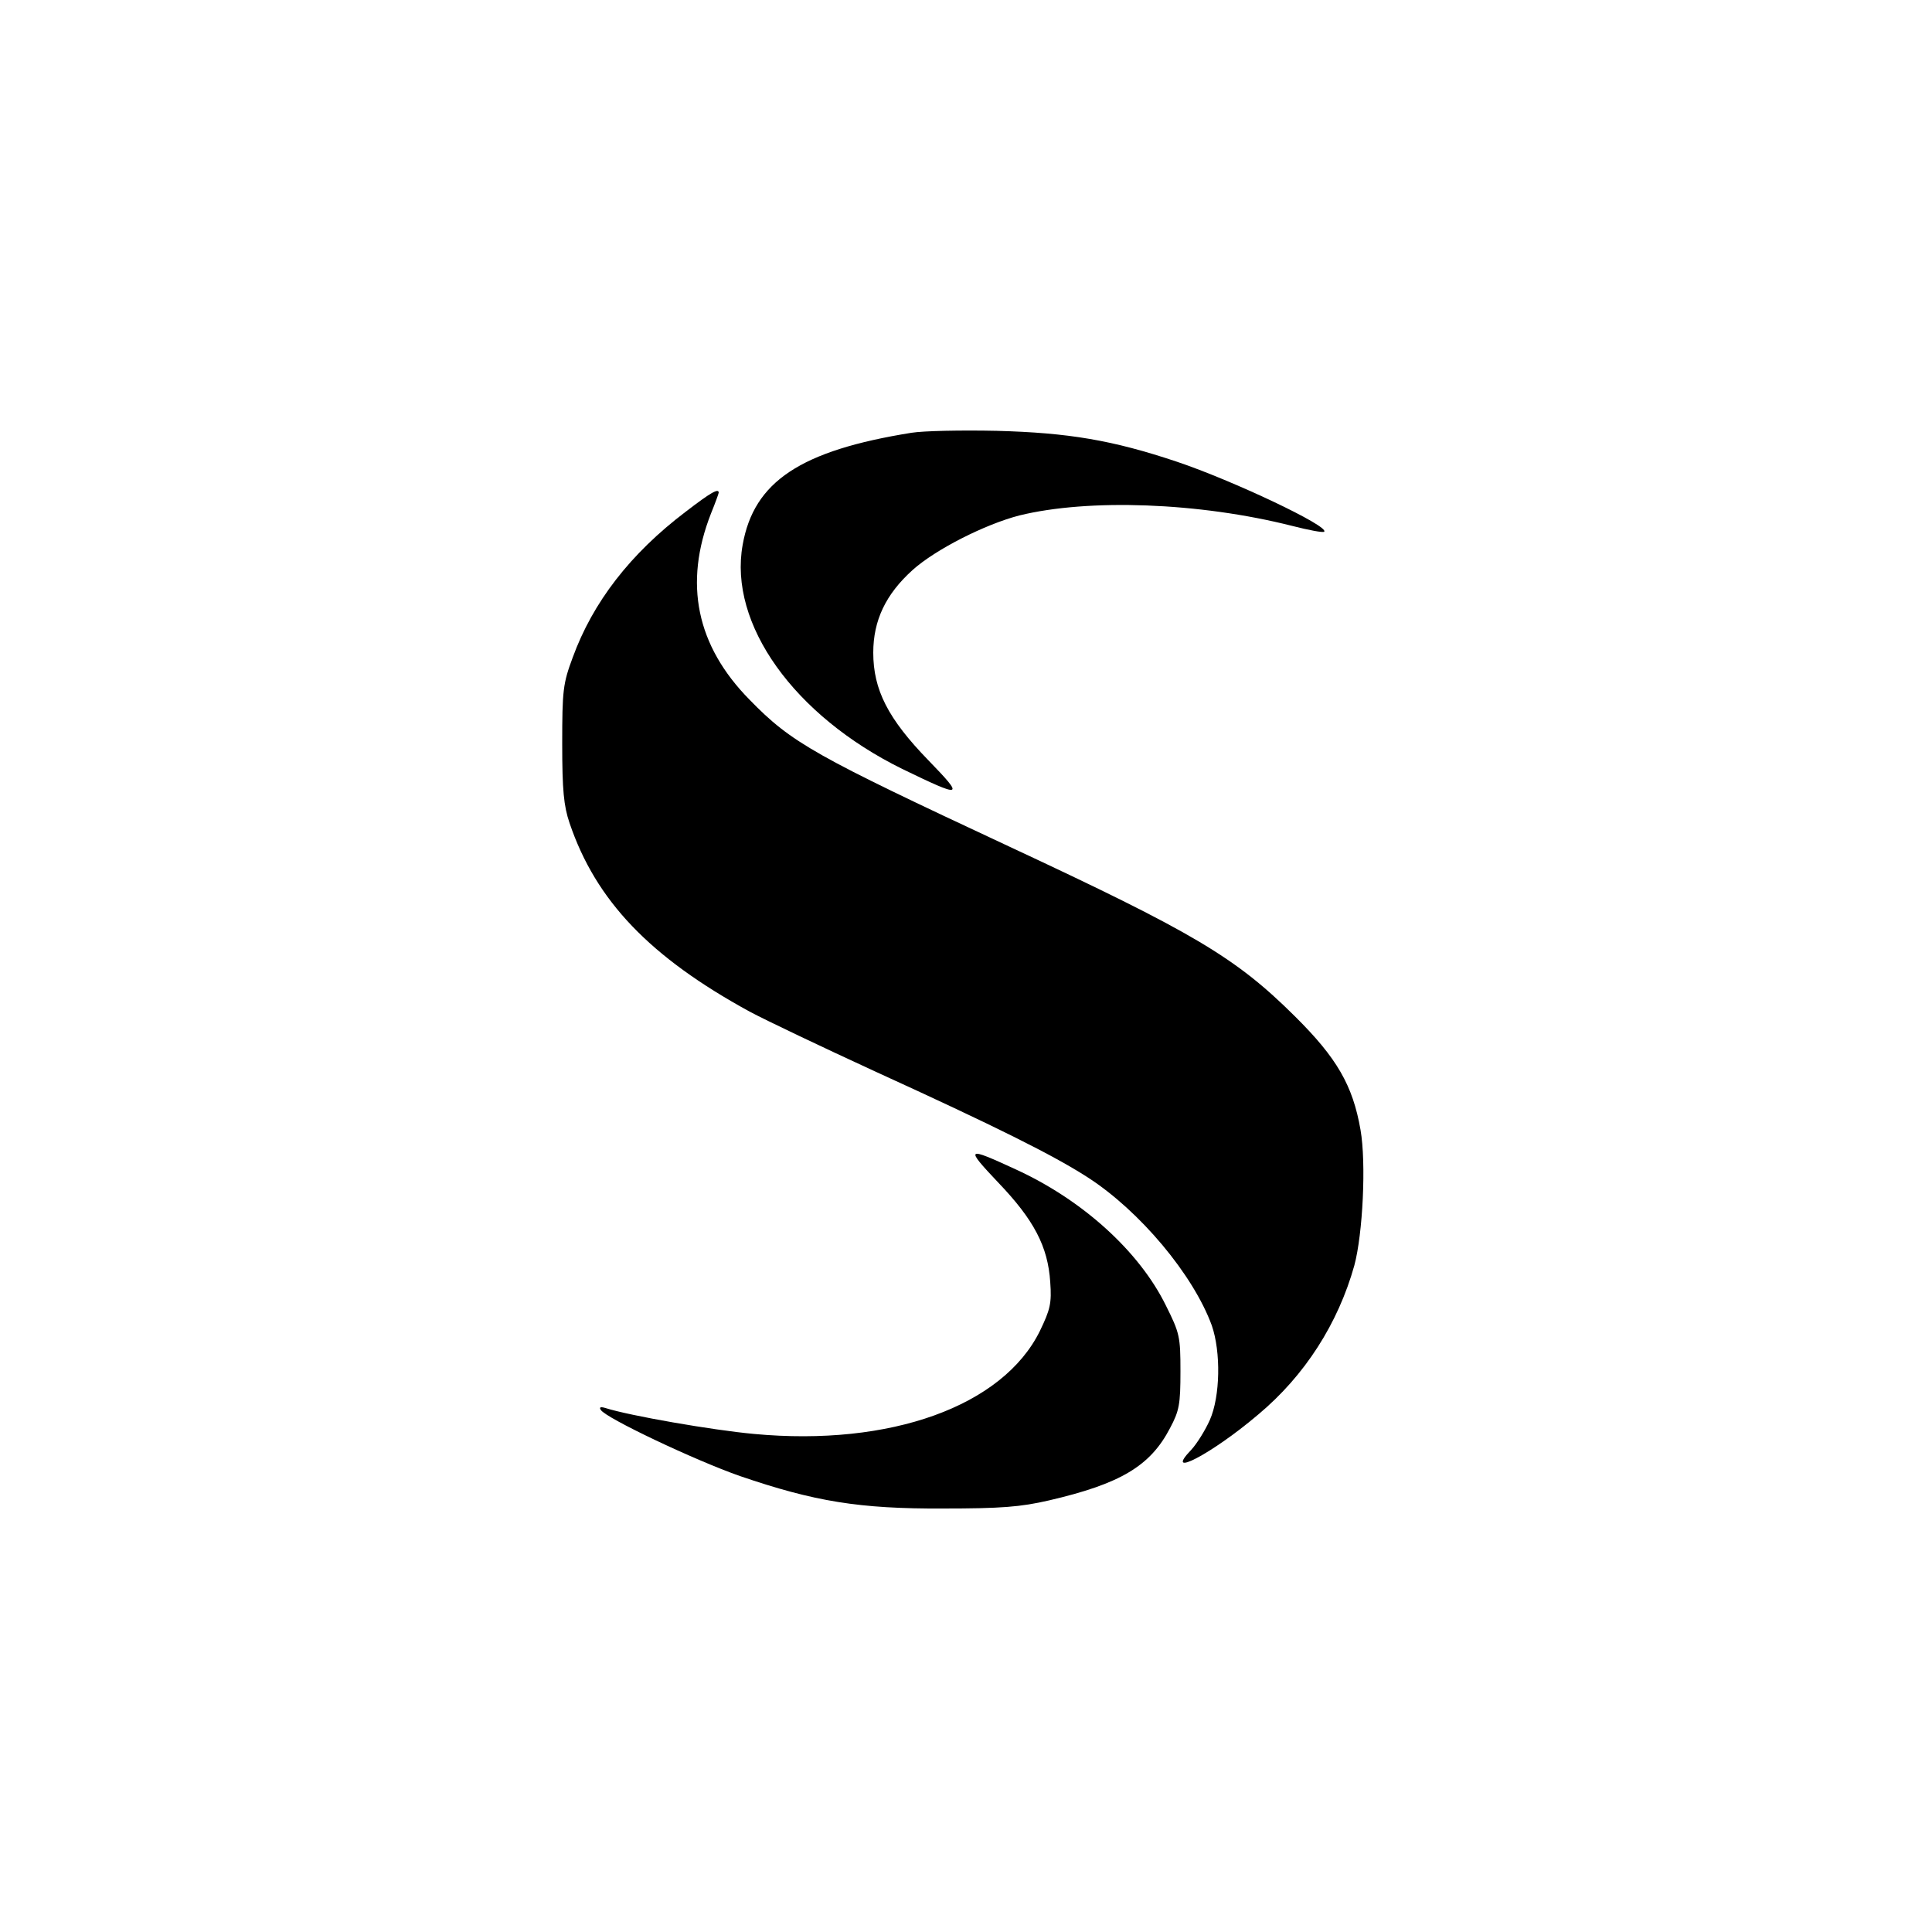
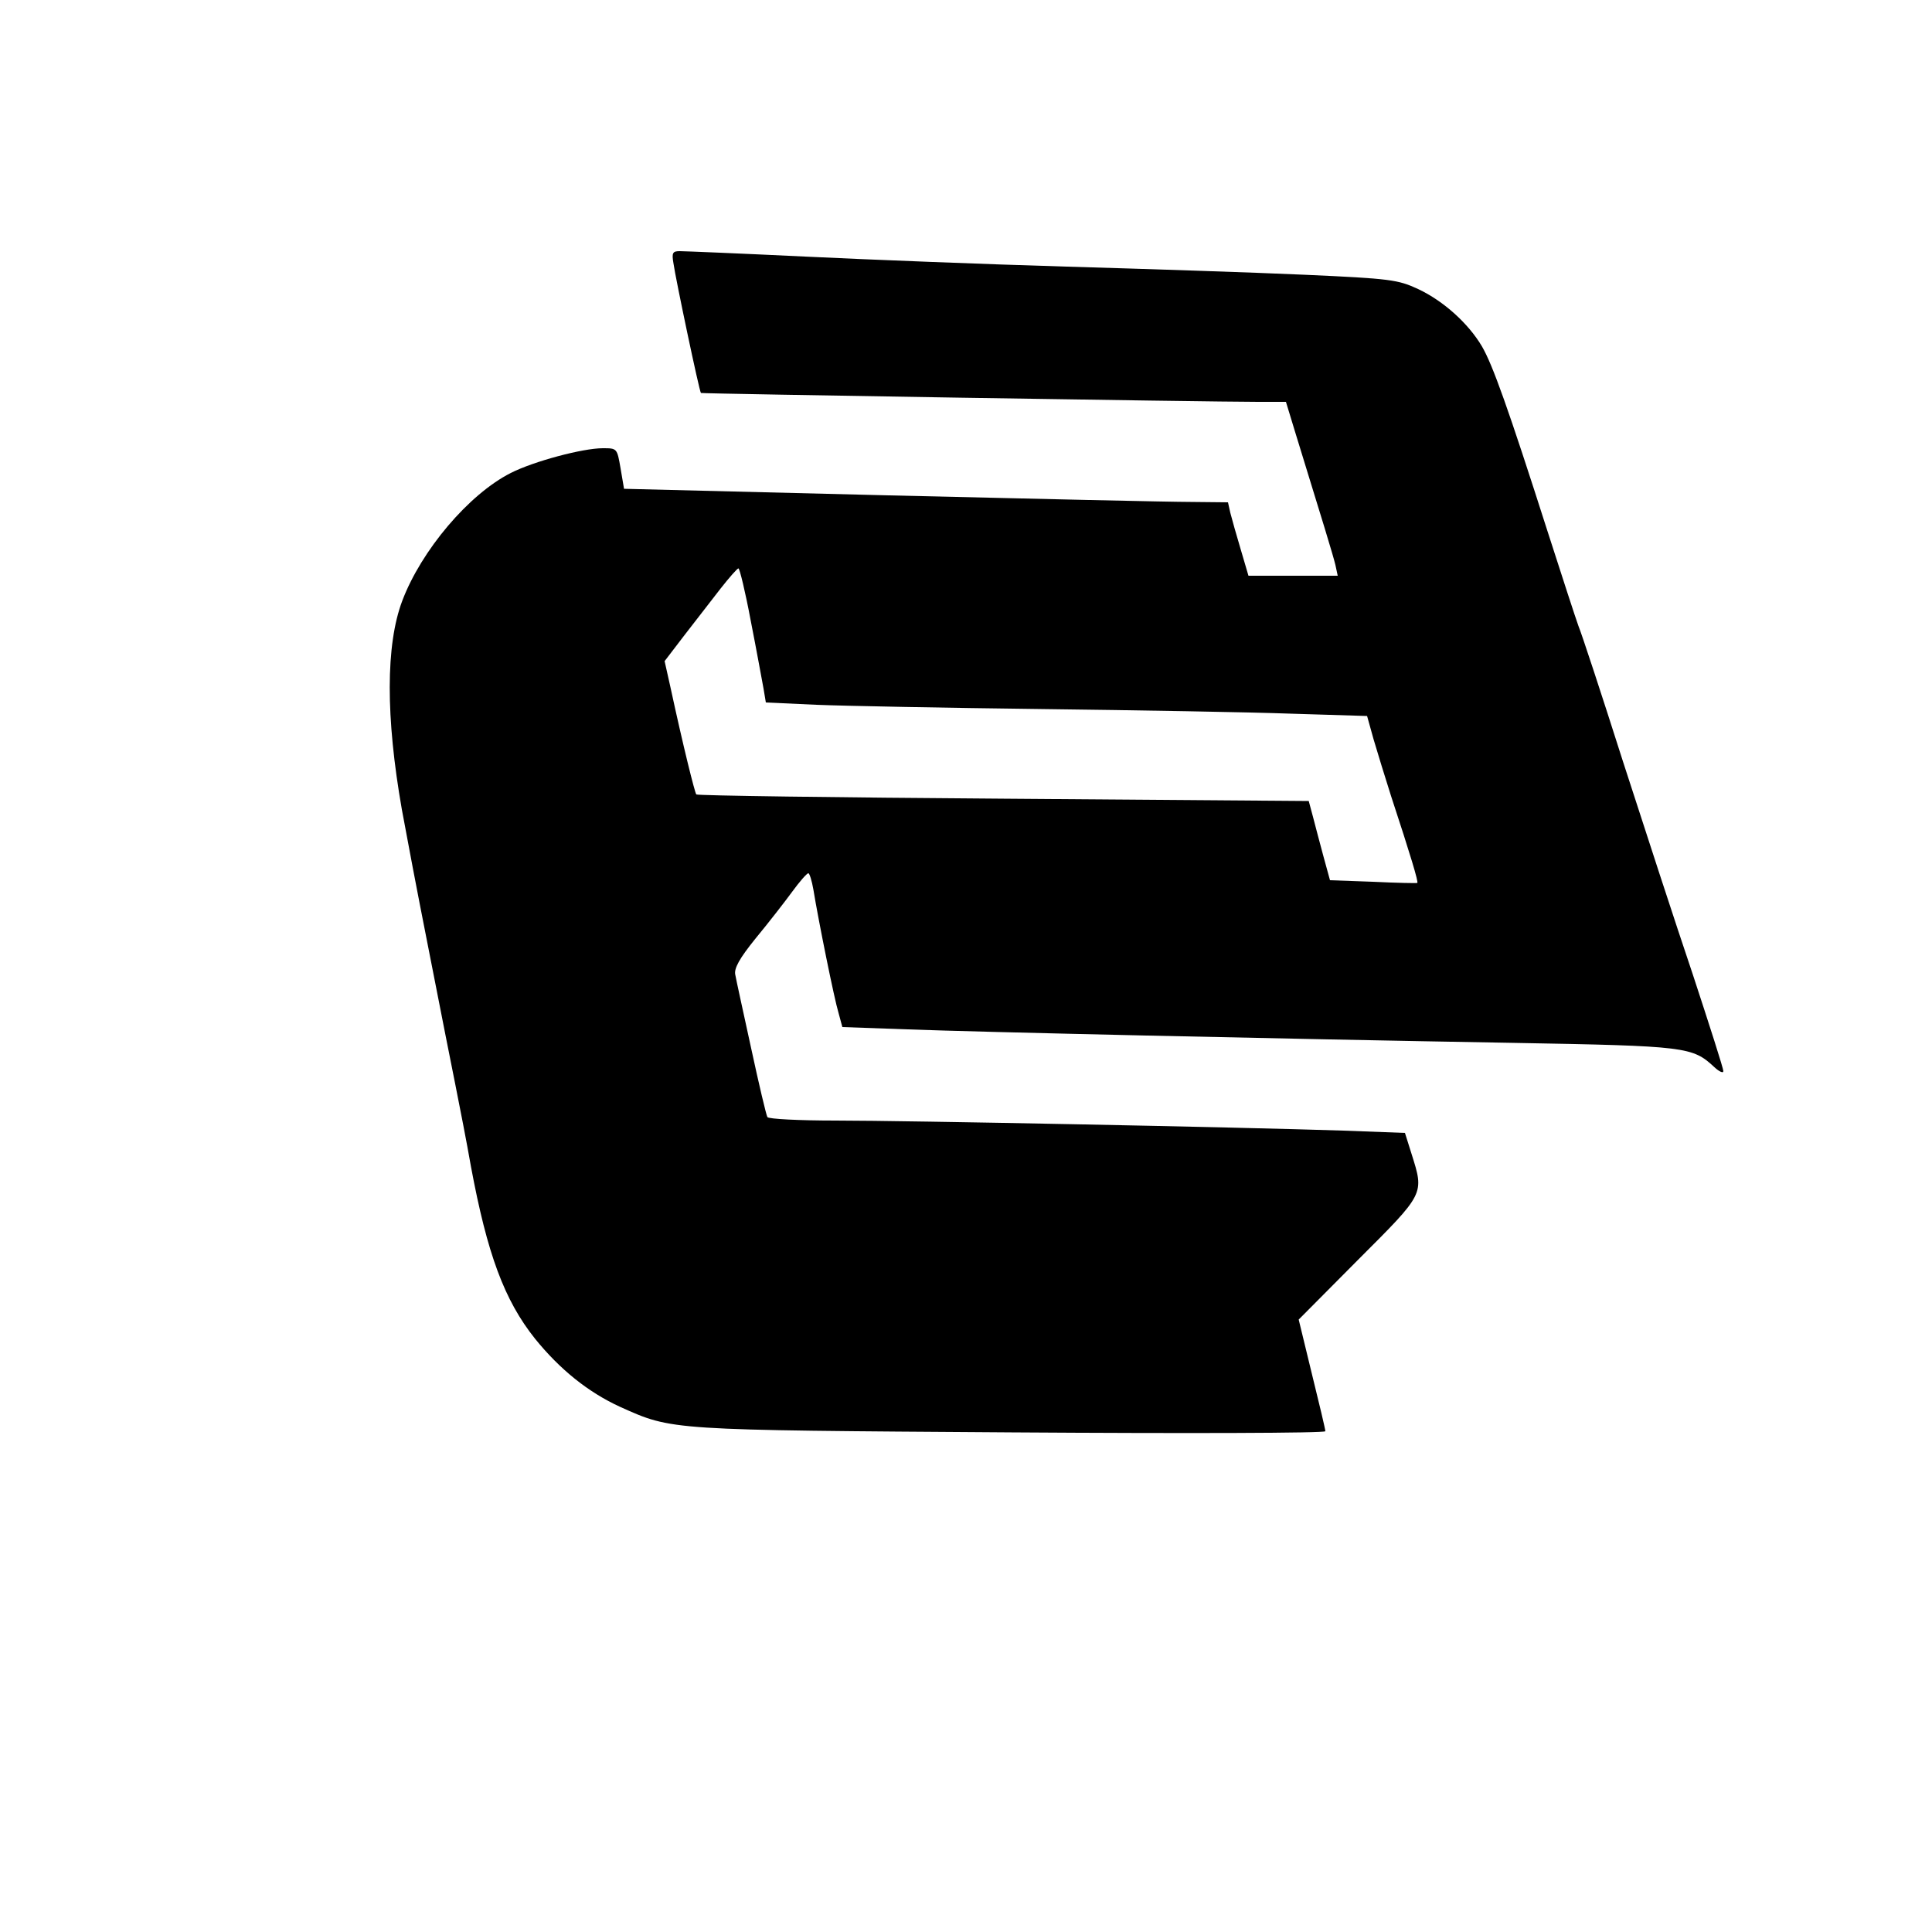
<svg xmlns="http://www.w3.org/2000/svg" version="1.0" width="500pt" height="500pt" viewBox="0 0 500 500" preserveAspectRatio="xMidYMid meet">
  <g transform="translate(0,500) scale(0.1,-0.1)" fill="#000000" stroke="none">
-     <path d="M2359 3880 c-287 -46 -408 -126 -437 -290 -37 -205 133 -442 413 -580 157 -76 162 -75 68 22 -105 108 -143 183 -143 279 0 83 32 151 102 214 59 53 187 118 276 141 179 44 465 34 706 -27 43 -11 80 -18 83 -15 14 14 -238 133 -381 181 -167 56 -281 75 -466 80 -91 2 -190 0 -221 -5z" />
-     <path d="M1775 3676 c-144 -109 -241 -235 -293 -378 -25 -67 -27 -85 -27 -223 0 -120 4 -161 19 -205 68 -201 208 -347 466 -488 41 -22 188 -92 325 -155 311 -142 460 -216 550 -274 135 -87 273 -252 321 -383 24 -69 22 -184 -5 -245 -12 -27 -34 -62 -48 -77 -74 -77 53 -11 173 91 121 101 207 236 249 386 22 82 31 265 16 351 -20 115 -61 186 -170 294 -154 153 -263 217 -741 440 -501 234 -561 267 -670 379 -138 140 -171 301 -100 482 11 27 20 52 20 54 0 12 -20 1 -85 -49z" />
-     <path d="M2583 1940 c93 -97 129 -166 135 -258 4 -55 0 -71 -27 -127 -96 -194 -386 -299 -740 -266 -108 10 -321 47 -384 67 -13 4 -17 2 -12 -5 13 -21 243 -130 360 -171 193 -66 309 -85 525 -84 152 0 201 4 275 21 185 43 262 89 313 187 24 45 27 62 27 147 0 90 -2 99 -38 171 -69 140 -216 273 -389 352 -128 59 -131 57 -45 -34z" />
+     <path d="M1743 4318 c5 -37 67 -332 71 -335 2 -2 1314 -23 1442 -23 l72 0 25 -82 c70 -227 97 -315 103 -340 l6 -28 -115 0 -116 0 -20 68 c-11 37 -23 79 -27 95 l-6 27 -97 1 c-53 0 -404 8 -781 17 l-685 17 -9 53 c-9 52 -9 52 -46 52 -52 0 -179 -34 -238 -64 -109 -55 -232 -201 -281 -331 -43 -114 -43 -301 -1 -540 12 -66 41 -219 65 -340 54 -274 49 -251 73 -370 11 -55 30 -152 41 -215 42 -225 86 -345 166 -445 64 -79 137 -138 220 -176 136 -61 123 -60 1013 -66 456 -3 812 -2 812 3 0 5 -16 72 -35 149 l-34 140 154 155 c173 173 171 169 138 274 l-17 54 -160 6 c-273 9 -1131 26 -1313 26 -94 0 -174 4 -177 9 -3 5 -22 85 -42 178 -20 92 -39 178 -41 190 -4 16 10 42 53 95 33 40 75 94 94 120 19 26 38 48 42 48 3 0 9 -19 13 -42 13 -80 54 -283 65 -319 l10 -37 168 -6 c187 -7 941 -24 1572 -35 446 -8 460 -10 517 -63 13 -12 23 -16 23 -10 0 7 -36 119 -79 250 -44 130 -125 379 -181 552 -55 173 -107 331 -115 350 -7 19 -43 130 -80 245 -102 319 -142 431 -170 479 -35 59 -99 117 -165 148 -52 24 -70 27 -295 37 -132 6 -409 15 -615 21 -206 6 -511 18 -677 26 -166 8 -312 14 -324 14 -18 0 -21 -4 -16 -32z m200 -925 c15 -76 29 -154 33 -175 l6 -36 131 -6 c73 -3 335 -8 582 -11 248 -3 538 -8 647 -12 l196 -6 17 -61 c10 -34 30 -99 45 -146 51 -155 71 -222 68 -225 -2 -1 -53 0 -115 3 l-111 4 -17 62 c-9 33 -21 79 -27 102 l-11 41 -789 6 c-435 3 -793 8 -796 11 -4 5 -34 125 -67 278 l-15 67 52 68 c29 38 71 91 93 120 22 28 43 52 46 52 3 1 18 -61 32 -136z" />
  </g>
</svg>
